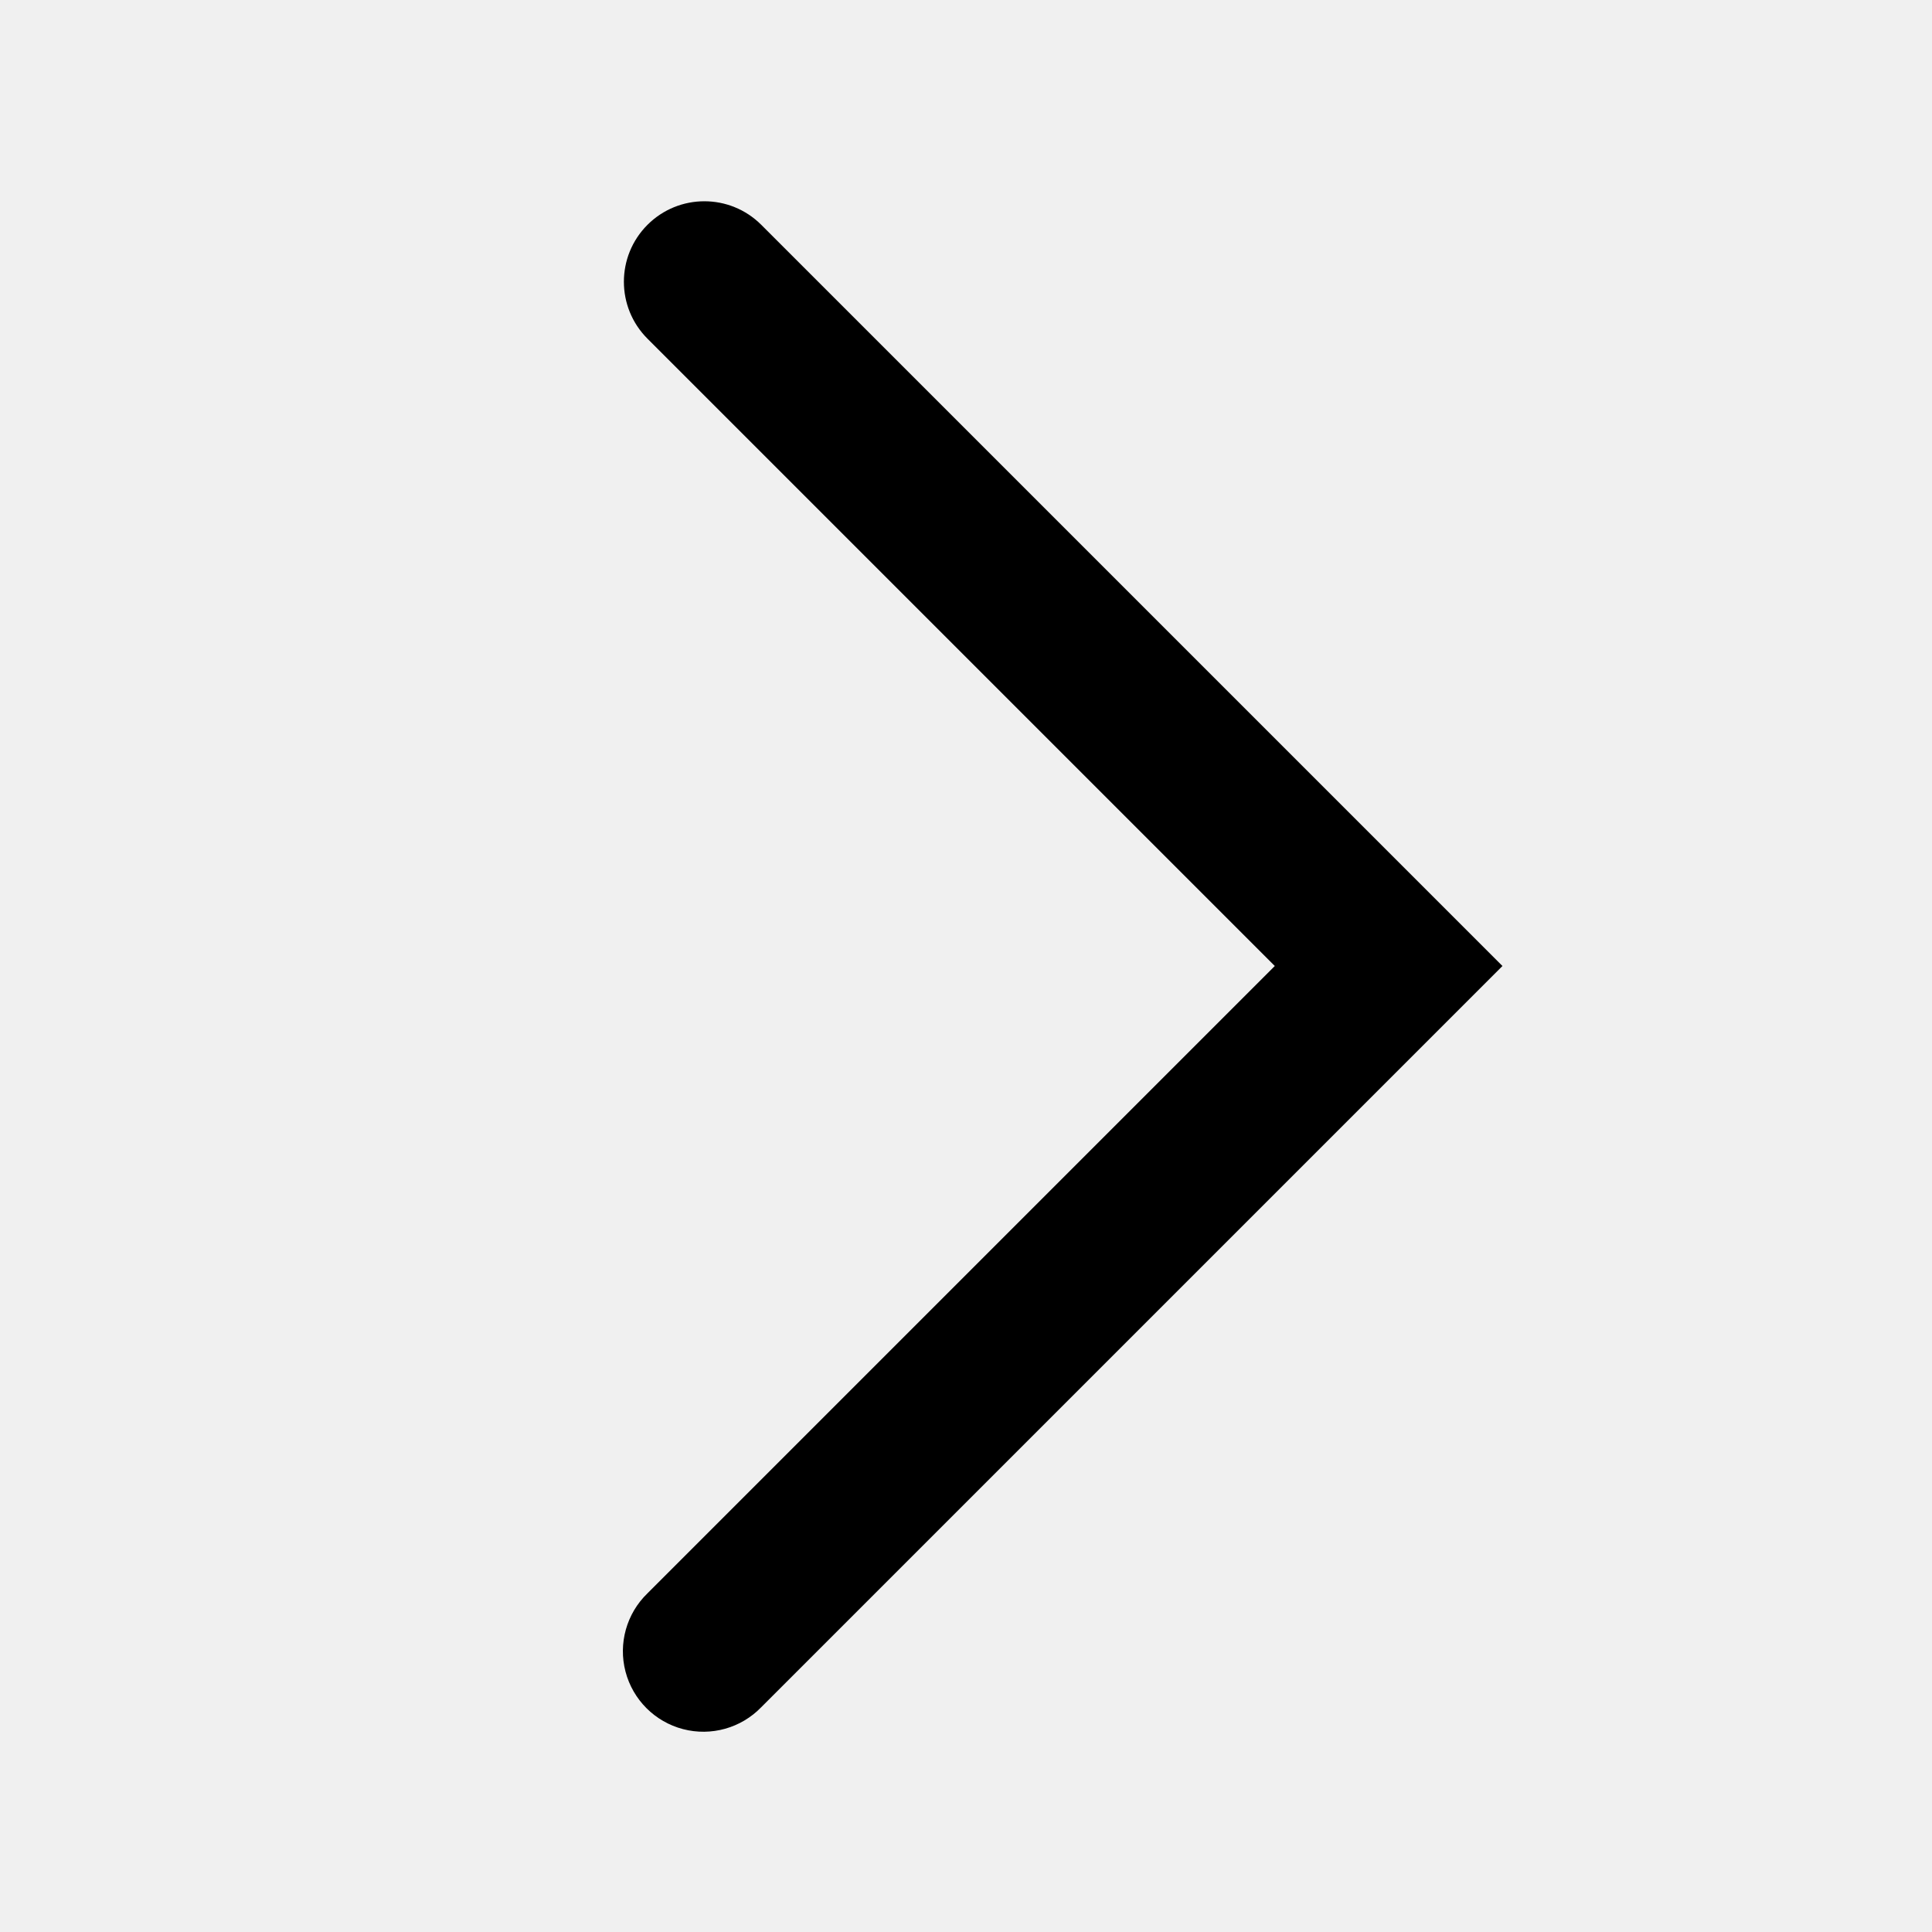
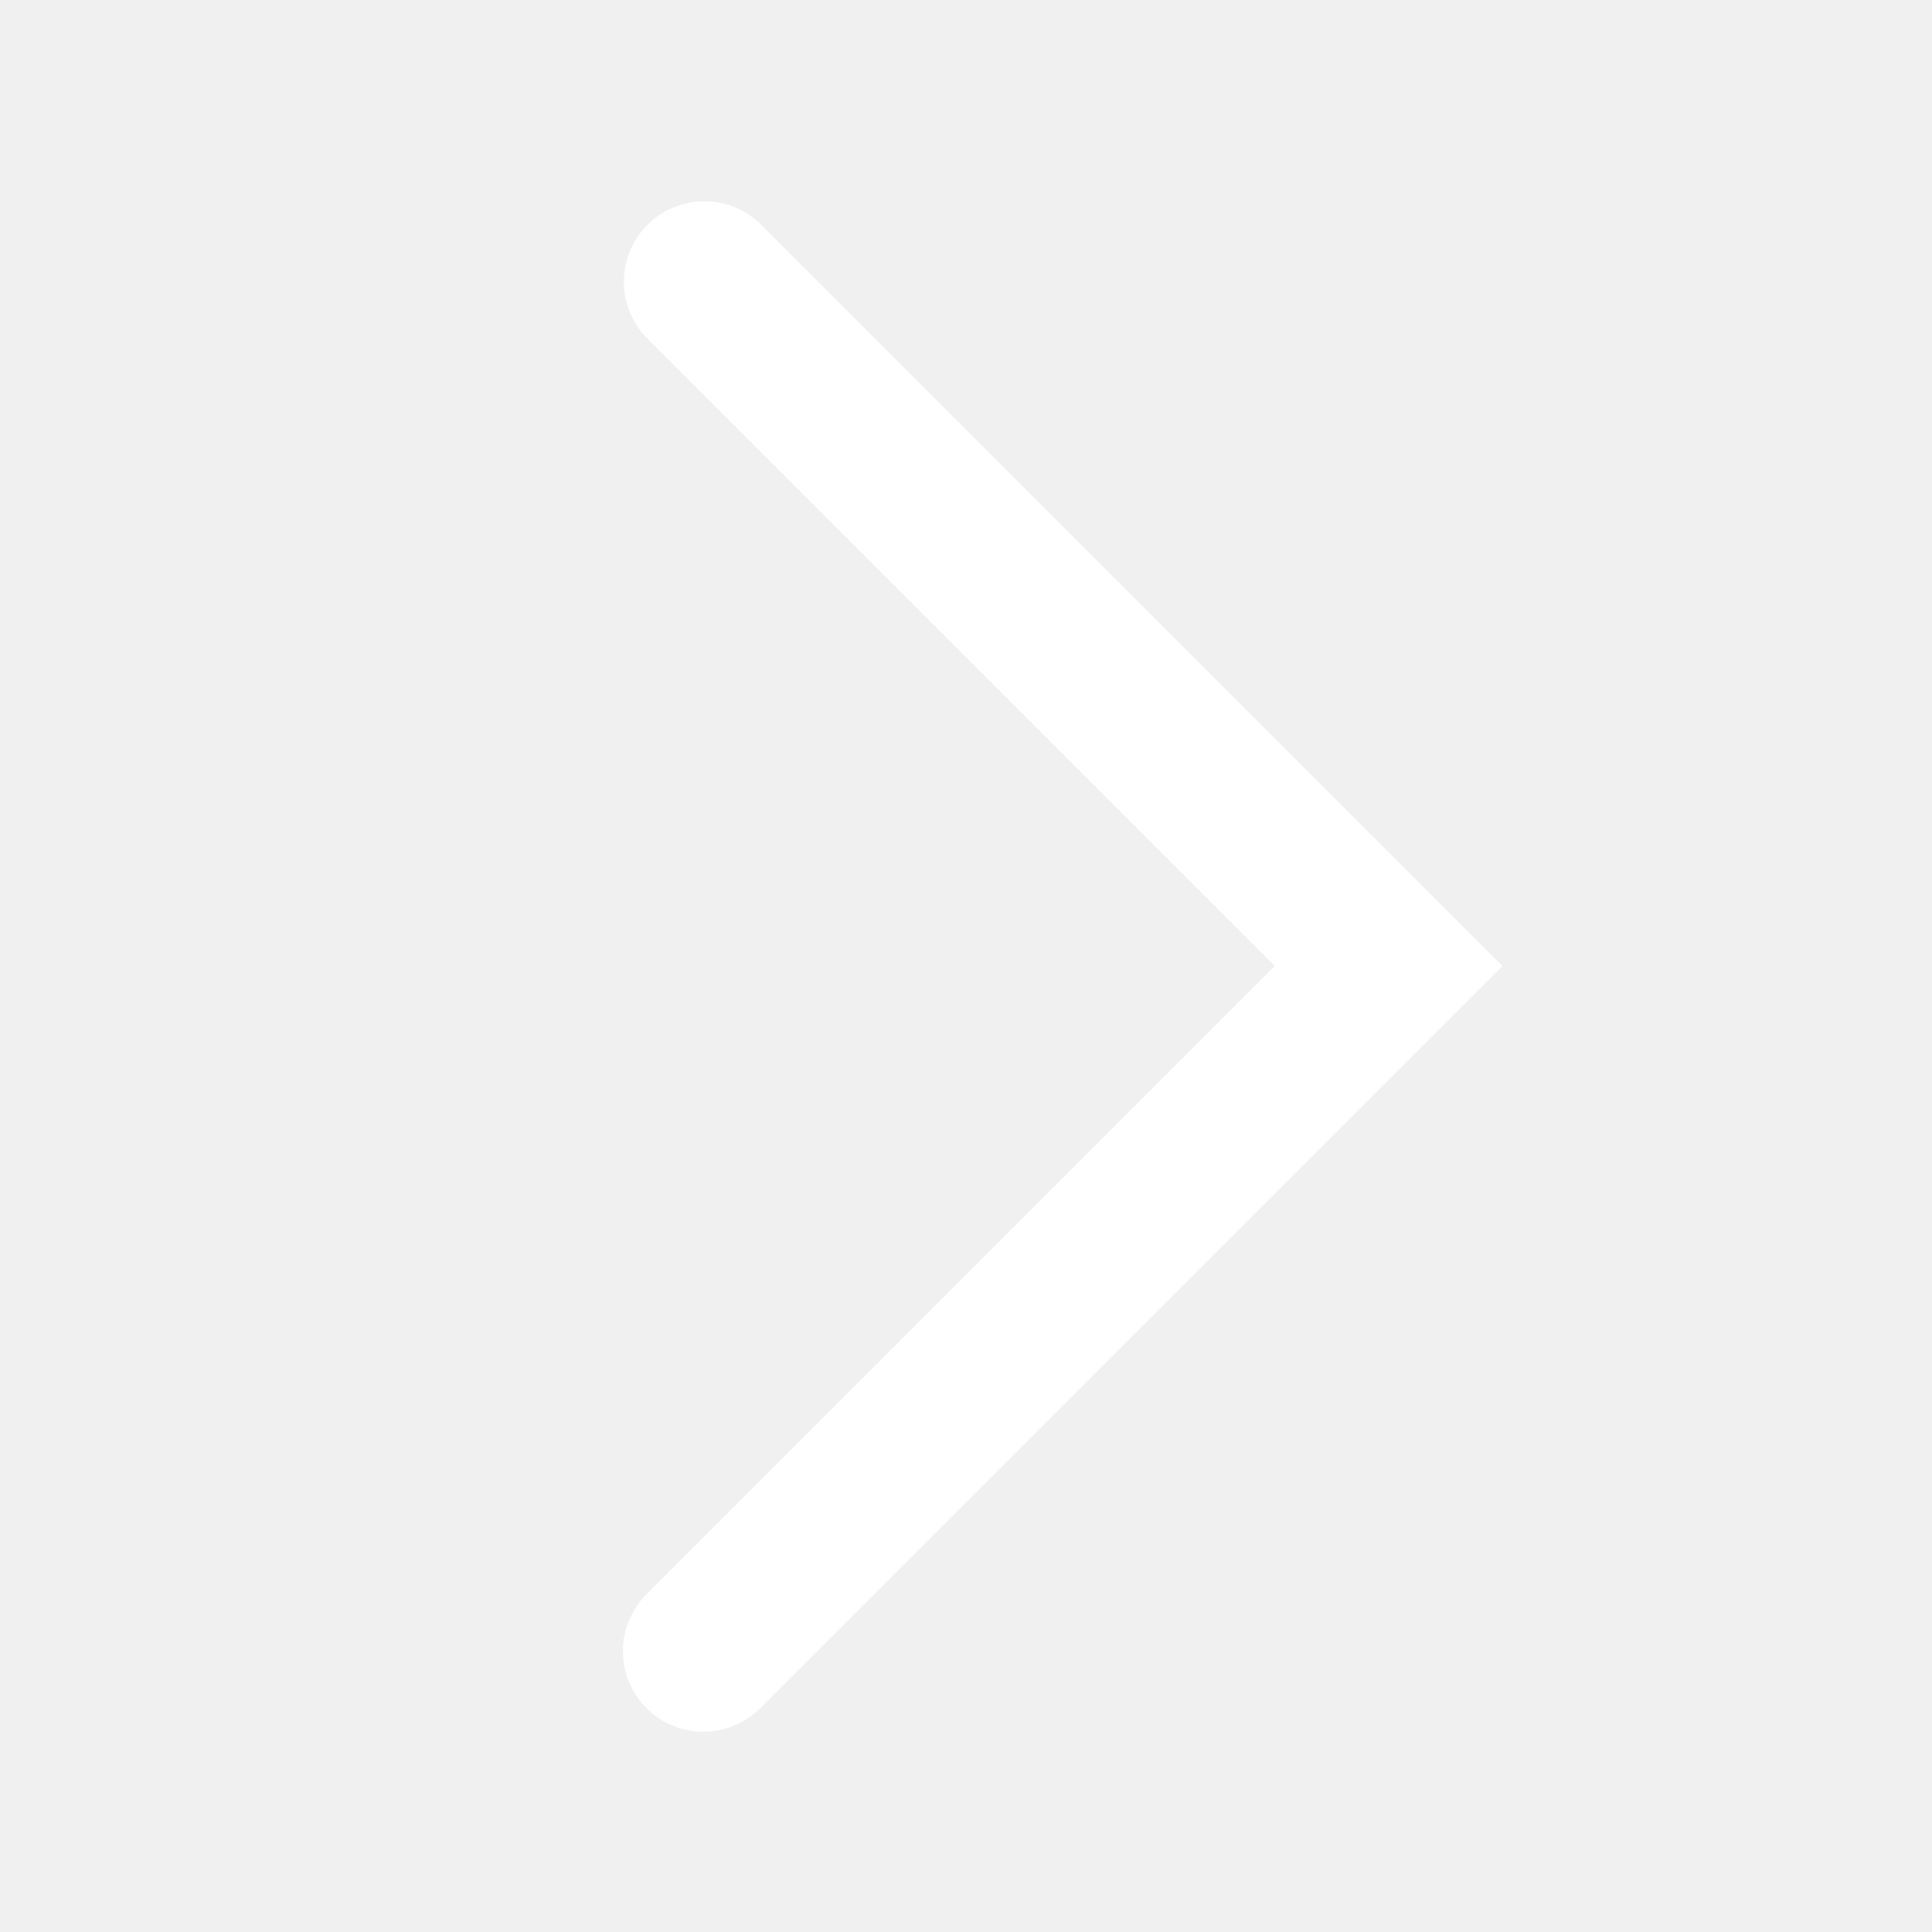
- <svg role="img" height="24" width="24" class="Svg-sc-1bi12j5-0 eENWnB IYDlXmBmmUKHveMzIPCF" viewBox="0 0 24 24">
-   <path fill="currentColor" d="M8.043 2.793a1 1 0 000 1.414L15.836 12l-7.793 7.793a1 1 0 101.414 1.414L18.664 12 9.457 2.793a1 1 0 00-1.414 0z" />
+ <svg xmlns="http://www.w3.org/2000/svg" role="img" height="24" width="24" class="Svg-sc-1bi12j5-0 eENWnB IYDlXmBmmUKHveMzIPCF" viewBox="0 0 24 24">
+   <path fill="white" d="M8.043 2.793a1 1 0 000 1.414L15.836 12l-7.793 7.793a1 1 0 101.414 1.414L18.664 12 9.457 2.793a1 1 0 00-1.414 0z" />
</svg>
